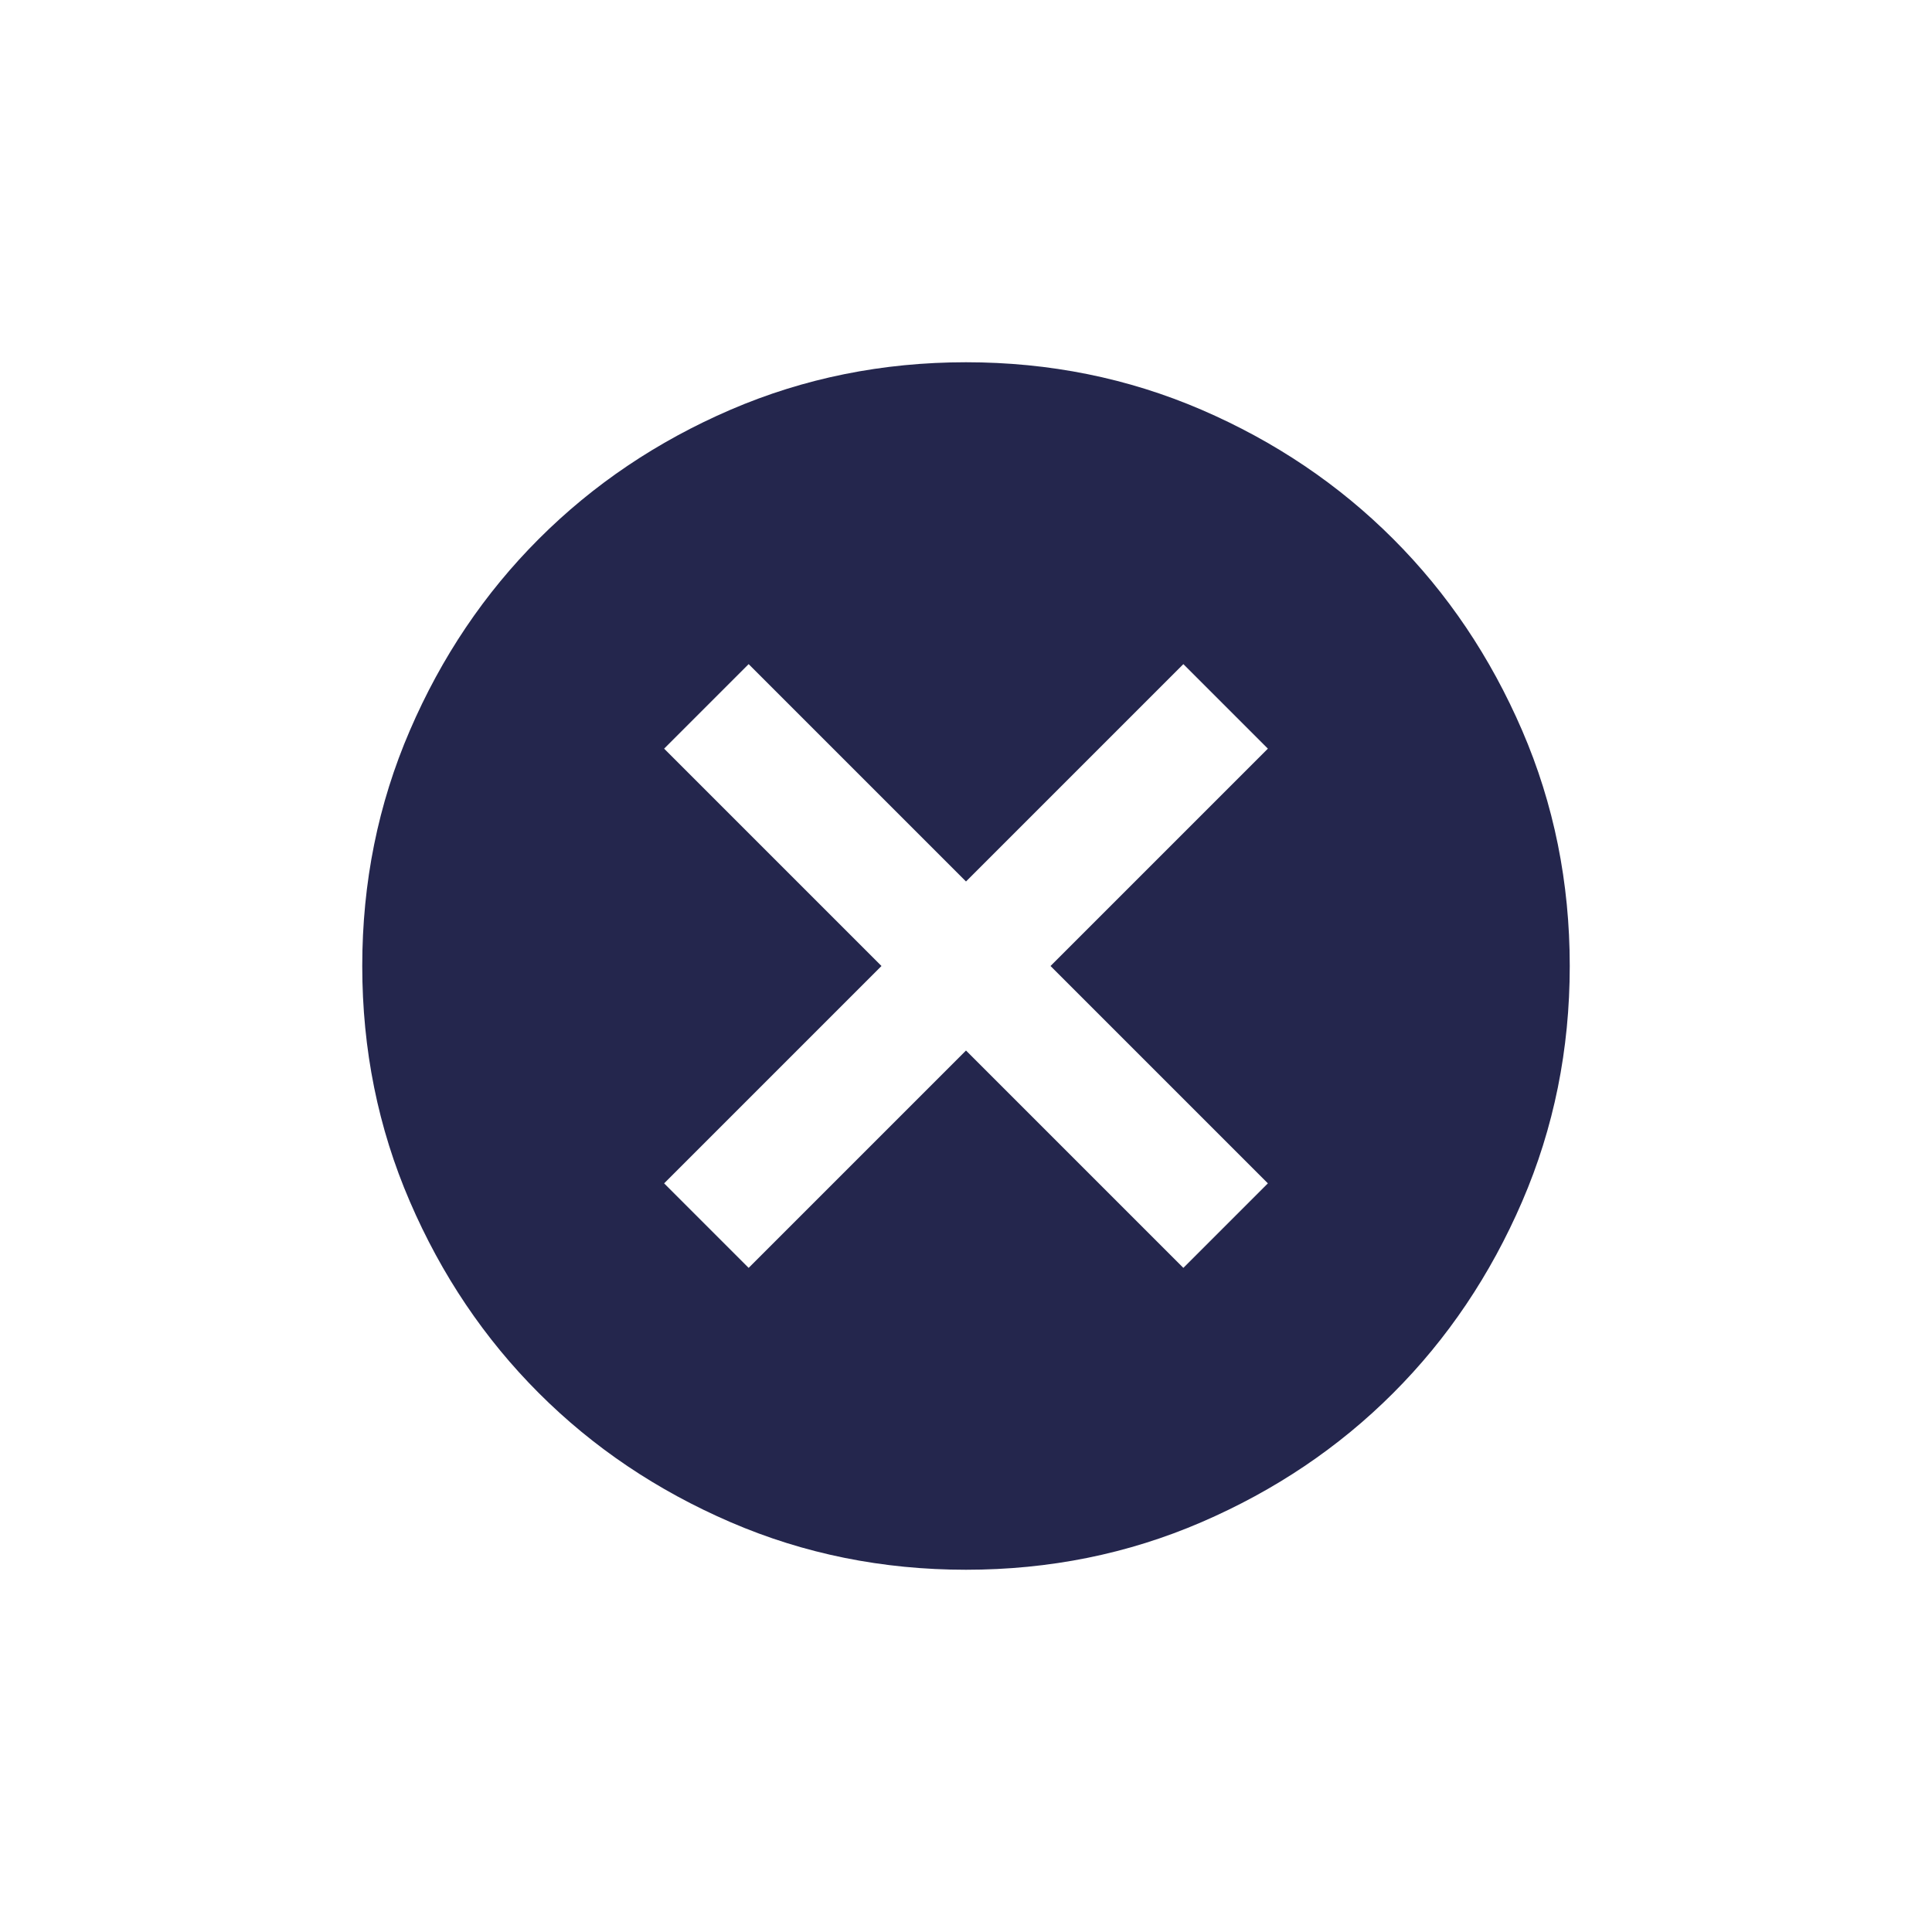
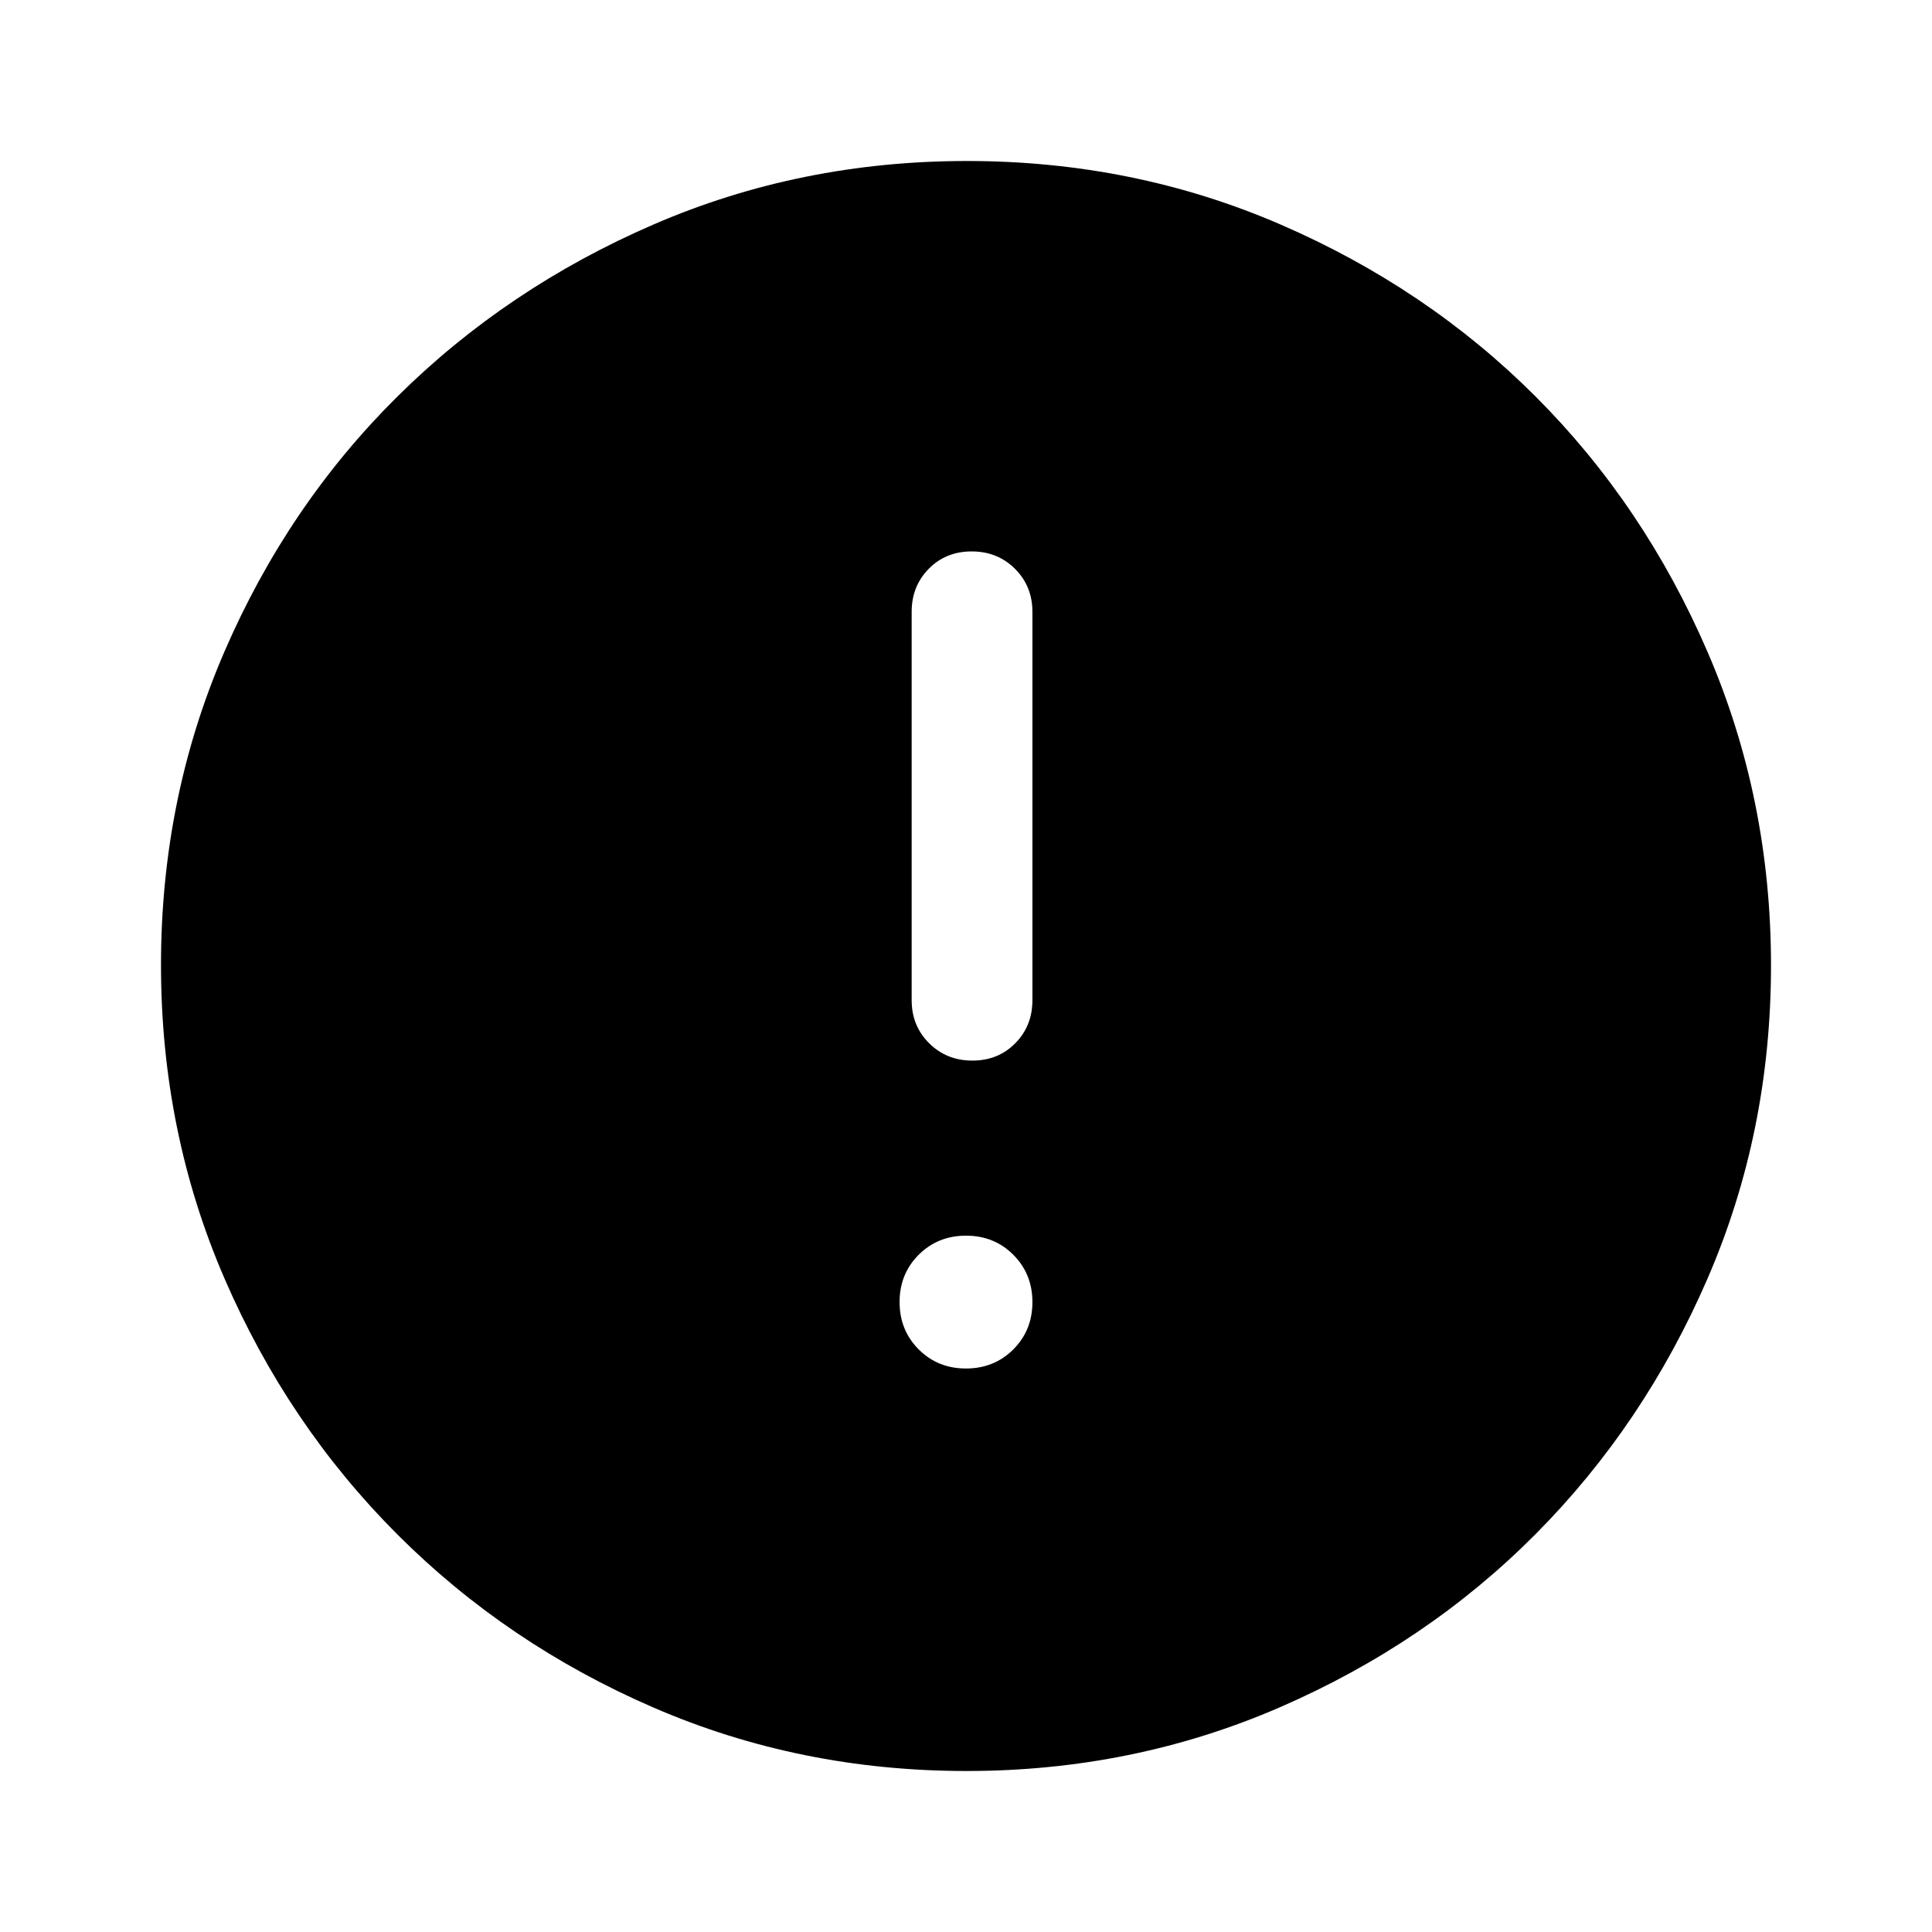
- <svg xmlns="http://www.w3.org/2000/svg" width="24" height="24" viewBox="0 0 24 24" fill="none">
-   <mask id="mask0_1291_3351" style="mask-type:alpha" maskUnits="userSpaceOnUse" x="3" y="3" width="18" height="18">
-     <rect x="3" y="3" width="18" height="18" fill="#24264D" />
-   </mask>
-   <g mask="url(#mask0_1291_3351)">
-     <path d="M9.3 15.75L12 13.05L14.7 15.75L15.75 14.7L13.05 12L15.75 9.3L14.7 8.25L12 10.95L9.3 8.25L8.25 9.3L10.95 12L8.25 14.7L9.3 15.75ZM12 19.5C10.963 19.5 9.988 19.303 9.075 18.909C8.162 18.515 7.369 17.981 6.694 17.306C6.019 16.631 5.484 15.838 5.091 14.925C4.697 14.012 4.5 13.037 4.5 12C4.5 10.963 4.697 9.988 5.091 9.075C5.484 8.162 6.019 7.369 6.694 6.694C7.369 6.019 8.162 5.484 9.075 5.09C9.988 4.697 10.963 4.5 12 4.5C13.037 4.5 14.012 4.697 14.925 5.09C15.838 5.484 16.631 6.019 17.306 6.694C17.981 7.369 18.515 8.162 18.909 9.075C19.303 9.988 19.5 10.963 19.5 12C19.5 13.037 19.303 14.012 18.909 14.925C18.515 15.838 17.981 16.631 17.306 17.306C16.631 17.981 15.838 18.515 14.925 18.909C14.012 19.303 13.037 19.5 12 19.5Z" fill="#24264D" />
-   </g>
+ <svg xmlns="http://www.w3.org/2000/svg" width="48" height="48" viewBox="0 -960 960 960">
+   <path d="M479.98-280q14.02 0 23.52-9.48t9.5-23.5q0-14.02-9.48-23.52t-23.5-9.5q-14.02 0-23.52 9.48t-9.5 23.5q0 14.02 9.48 23.52t23.5 9.5Zm3.2-153q12.82 0 21.32-8.63 8.5-8.62 8.5-21.37v-193q0-12.75-8.68-21.38-8.67-8.62-21.5-8.62-12.82 0-21.32 8.62-8.5 8.63-8.5 21.38v193q0 12.75 8.68 21.37 8.67 8.63 21.5 8.63Zm-2.91 353q-82.74 0-155.5-31.5Q252-143 197.5-197.5t-86-127.34Q80-397.68 80-480.5t31.5-155.66Q143-709 197.5-763t127.34-85.5Q397.68-880 480.5-880t155.66 31.5Q709-817 763-763t85.5 127Q880-563 880-480.27q0 82.74-31.5 155.5Q817-252 763-197.68q-54 54.31-127 86Q563-80 480.27-80Z" />
</svg>
